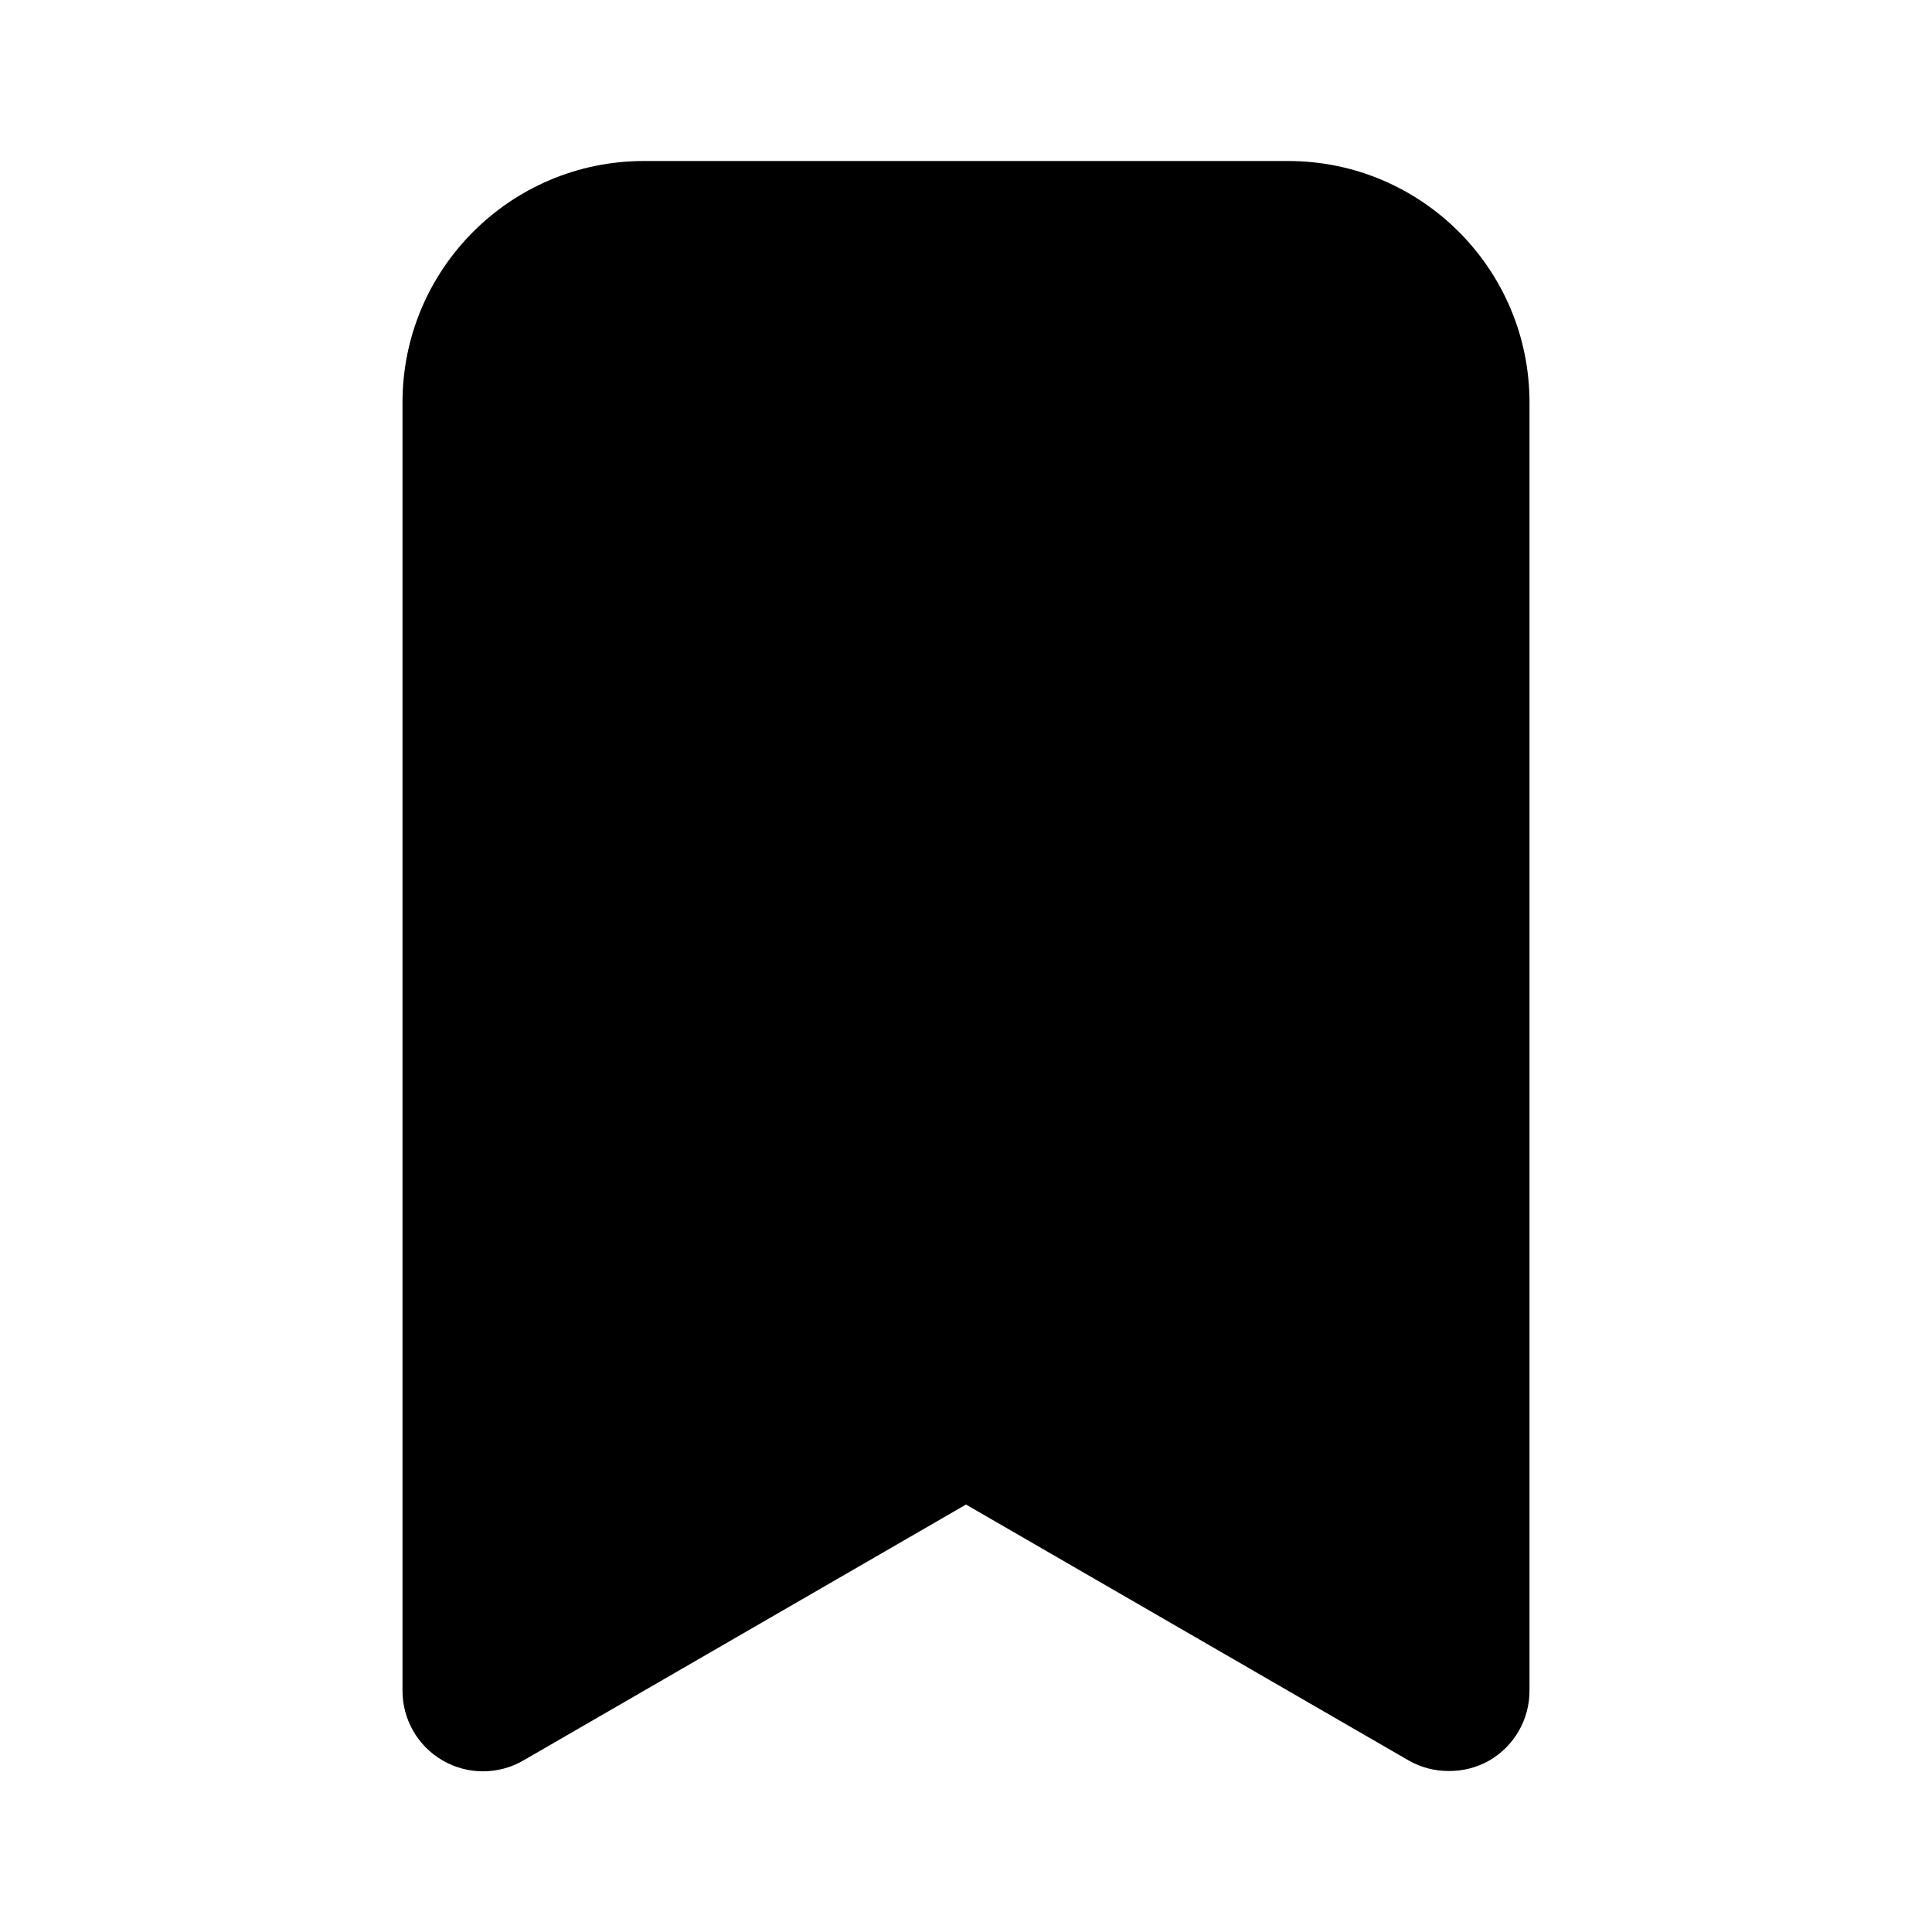
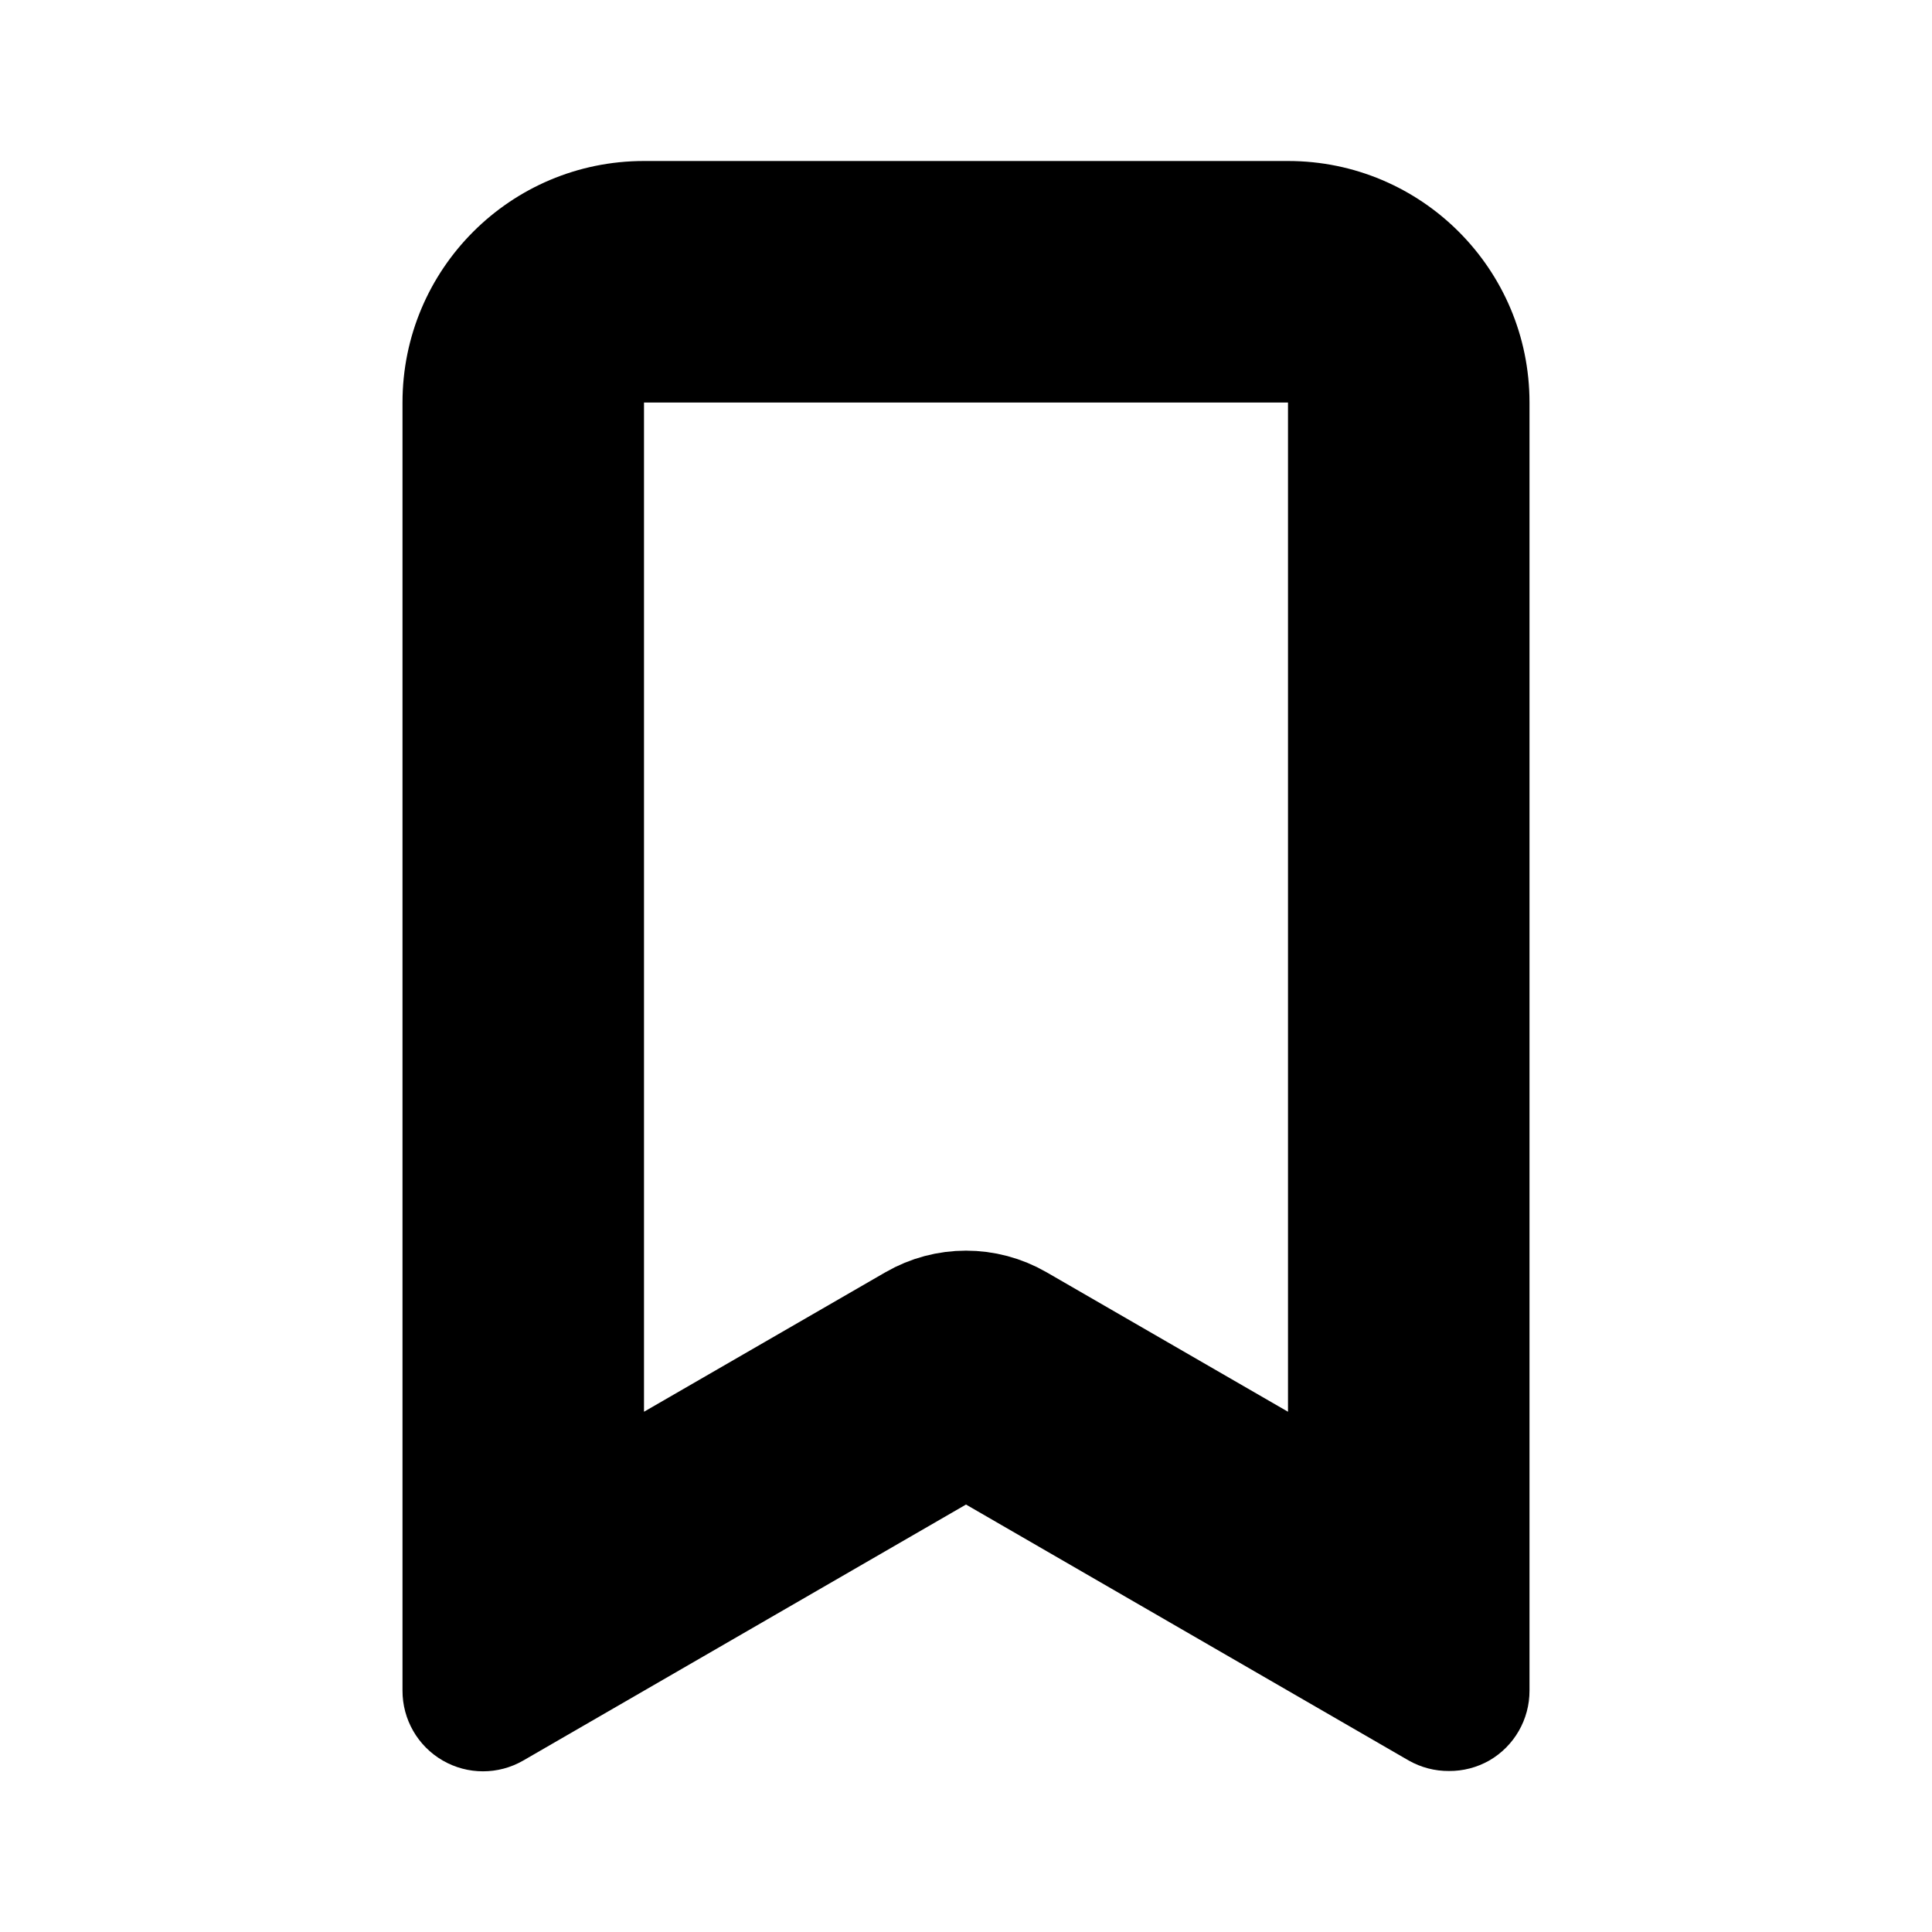
<svg xmlns="http://www.w3.org/2000/svg" width="24" height="24" viewBox="0 0 24 24">
-   <path id="bookmark-fill" fill="currentColor" d="M16 2H8a3 3 0 0 0-3 3v16a1 1 0 0 0 .5.87a1 1 0 0 0 1 0l5.5-3.18l5.5 3.18a1 1 0 0 0 .5.13a1 1 0 0 0 .5-.13A1 1 0 0 0 19 21V5a3 3 0 0 0-3-3" />
-   <path id="bookmark-outline" fill="currentColor" d="M17 19.27l-4.5-2.6a1 1 0 0 0-1 0L7 19.27V5a1 1 0 0 1 1-1h8a1 1 0 0 1 1 1v14.27Z" />
+   <path id="bookmark-fill" d="M16 2H8a3 3 0 0 0-3 3v16a1 1 0 0 0 .5.87a1 1 0 0 0 1 0l5.5-3.18l5.5 3.18a1 1 0 0 0 .5.13a1 1 0 0 0 .5-.13A1 1 0 0 0 19 21V5a3 3 0 0 0-3-3m1 17.27l-4.5-2.6a1 1 0 0 0-1 0L7 19.27V5a1 1 0 0 1 1-1h8a1 1 0 0 1 1 1Z" />
+   <path id="bookmark-outline" fill="none" stroke="currentColor" stroke-width="2" d="M17 19.27l-4.5-2.6a1 1 0 0 0-1 0L7 19.27V5a1 1 0 0 1 1-1h8a1 1 0 0 1 1 1v14.27Z" />
</svg>
